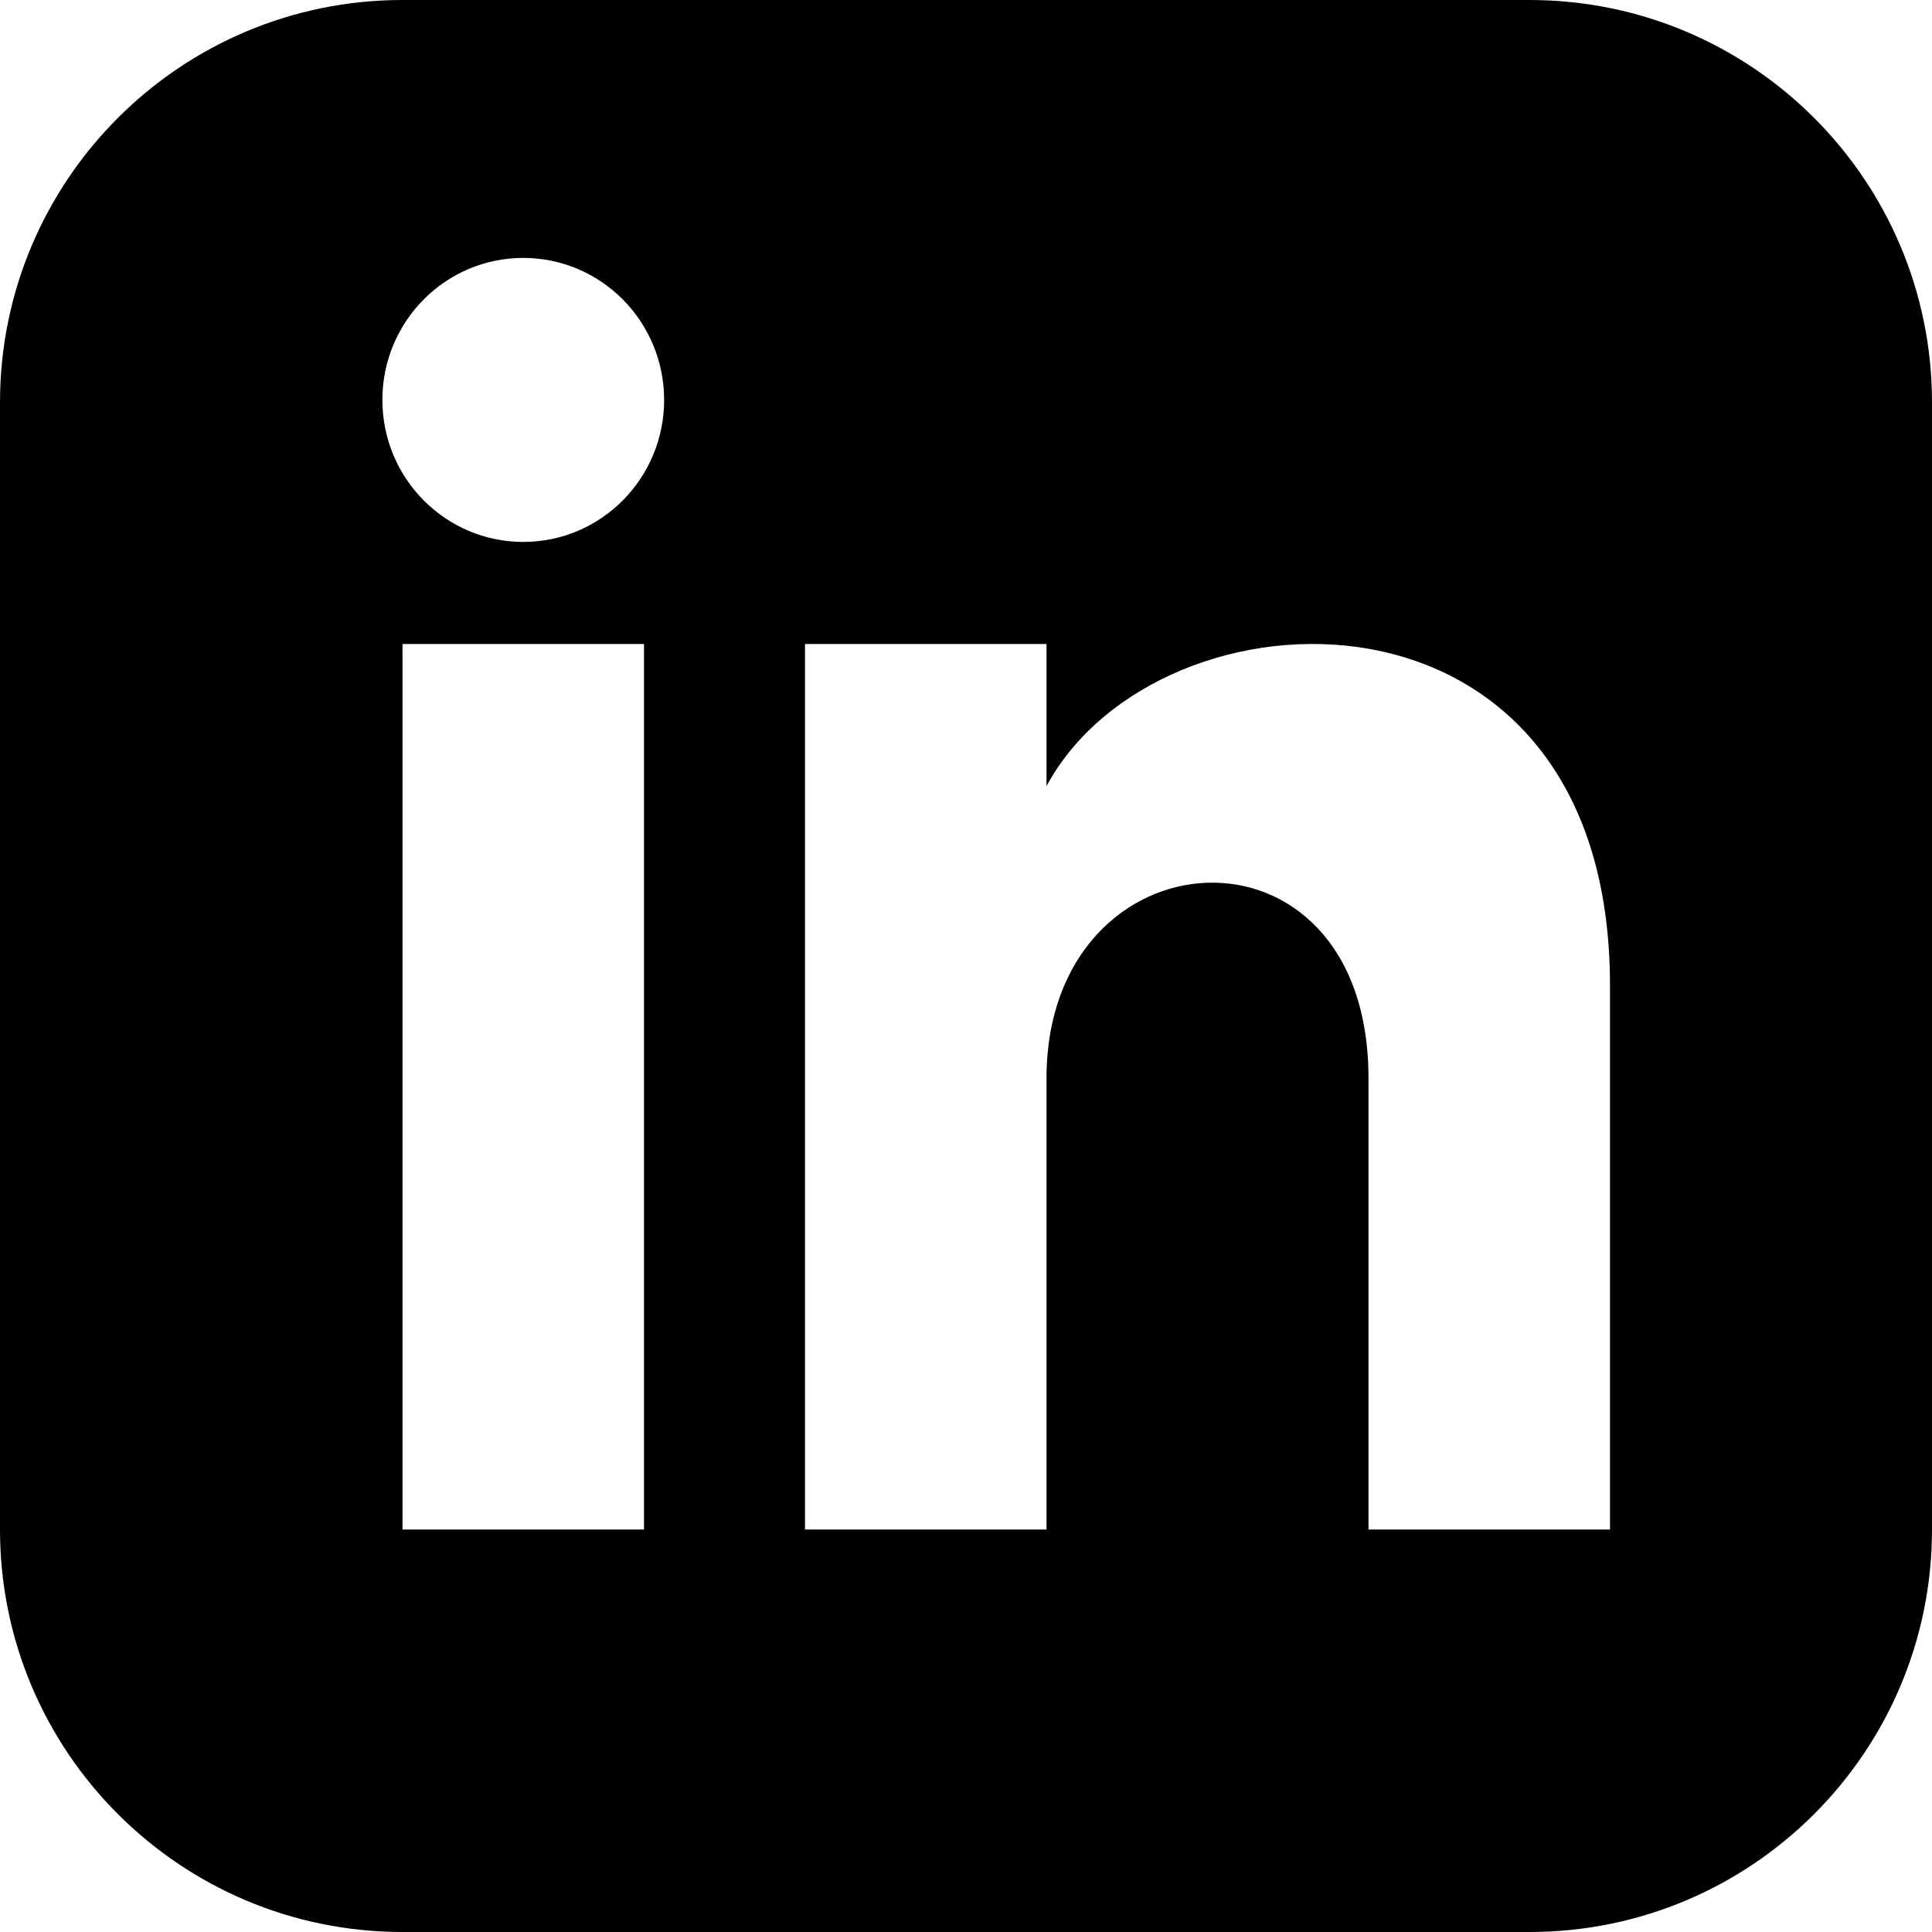
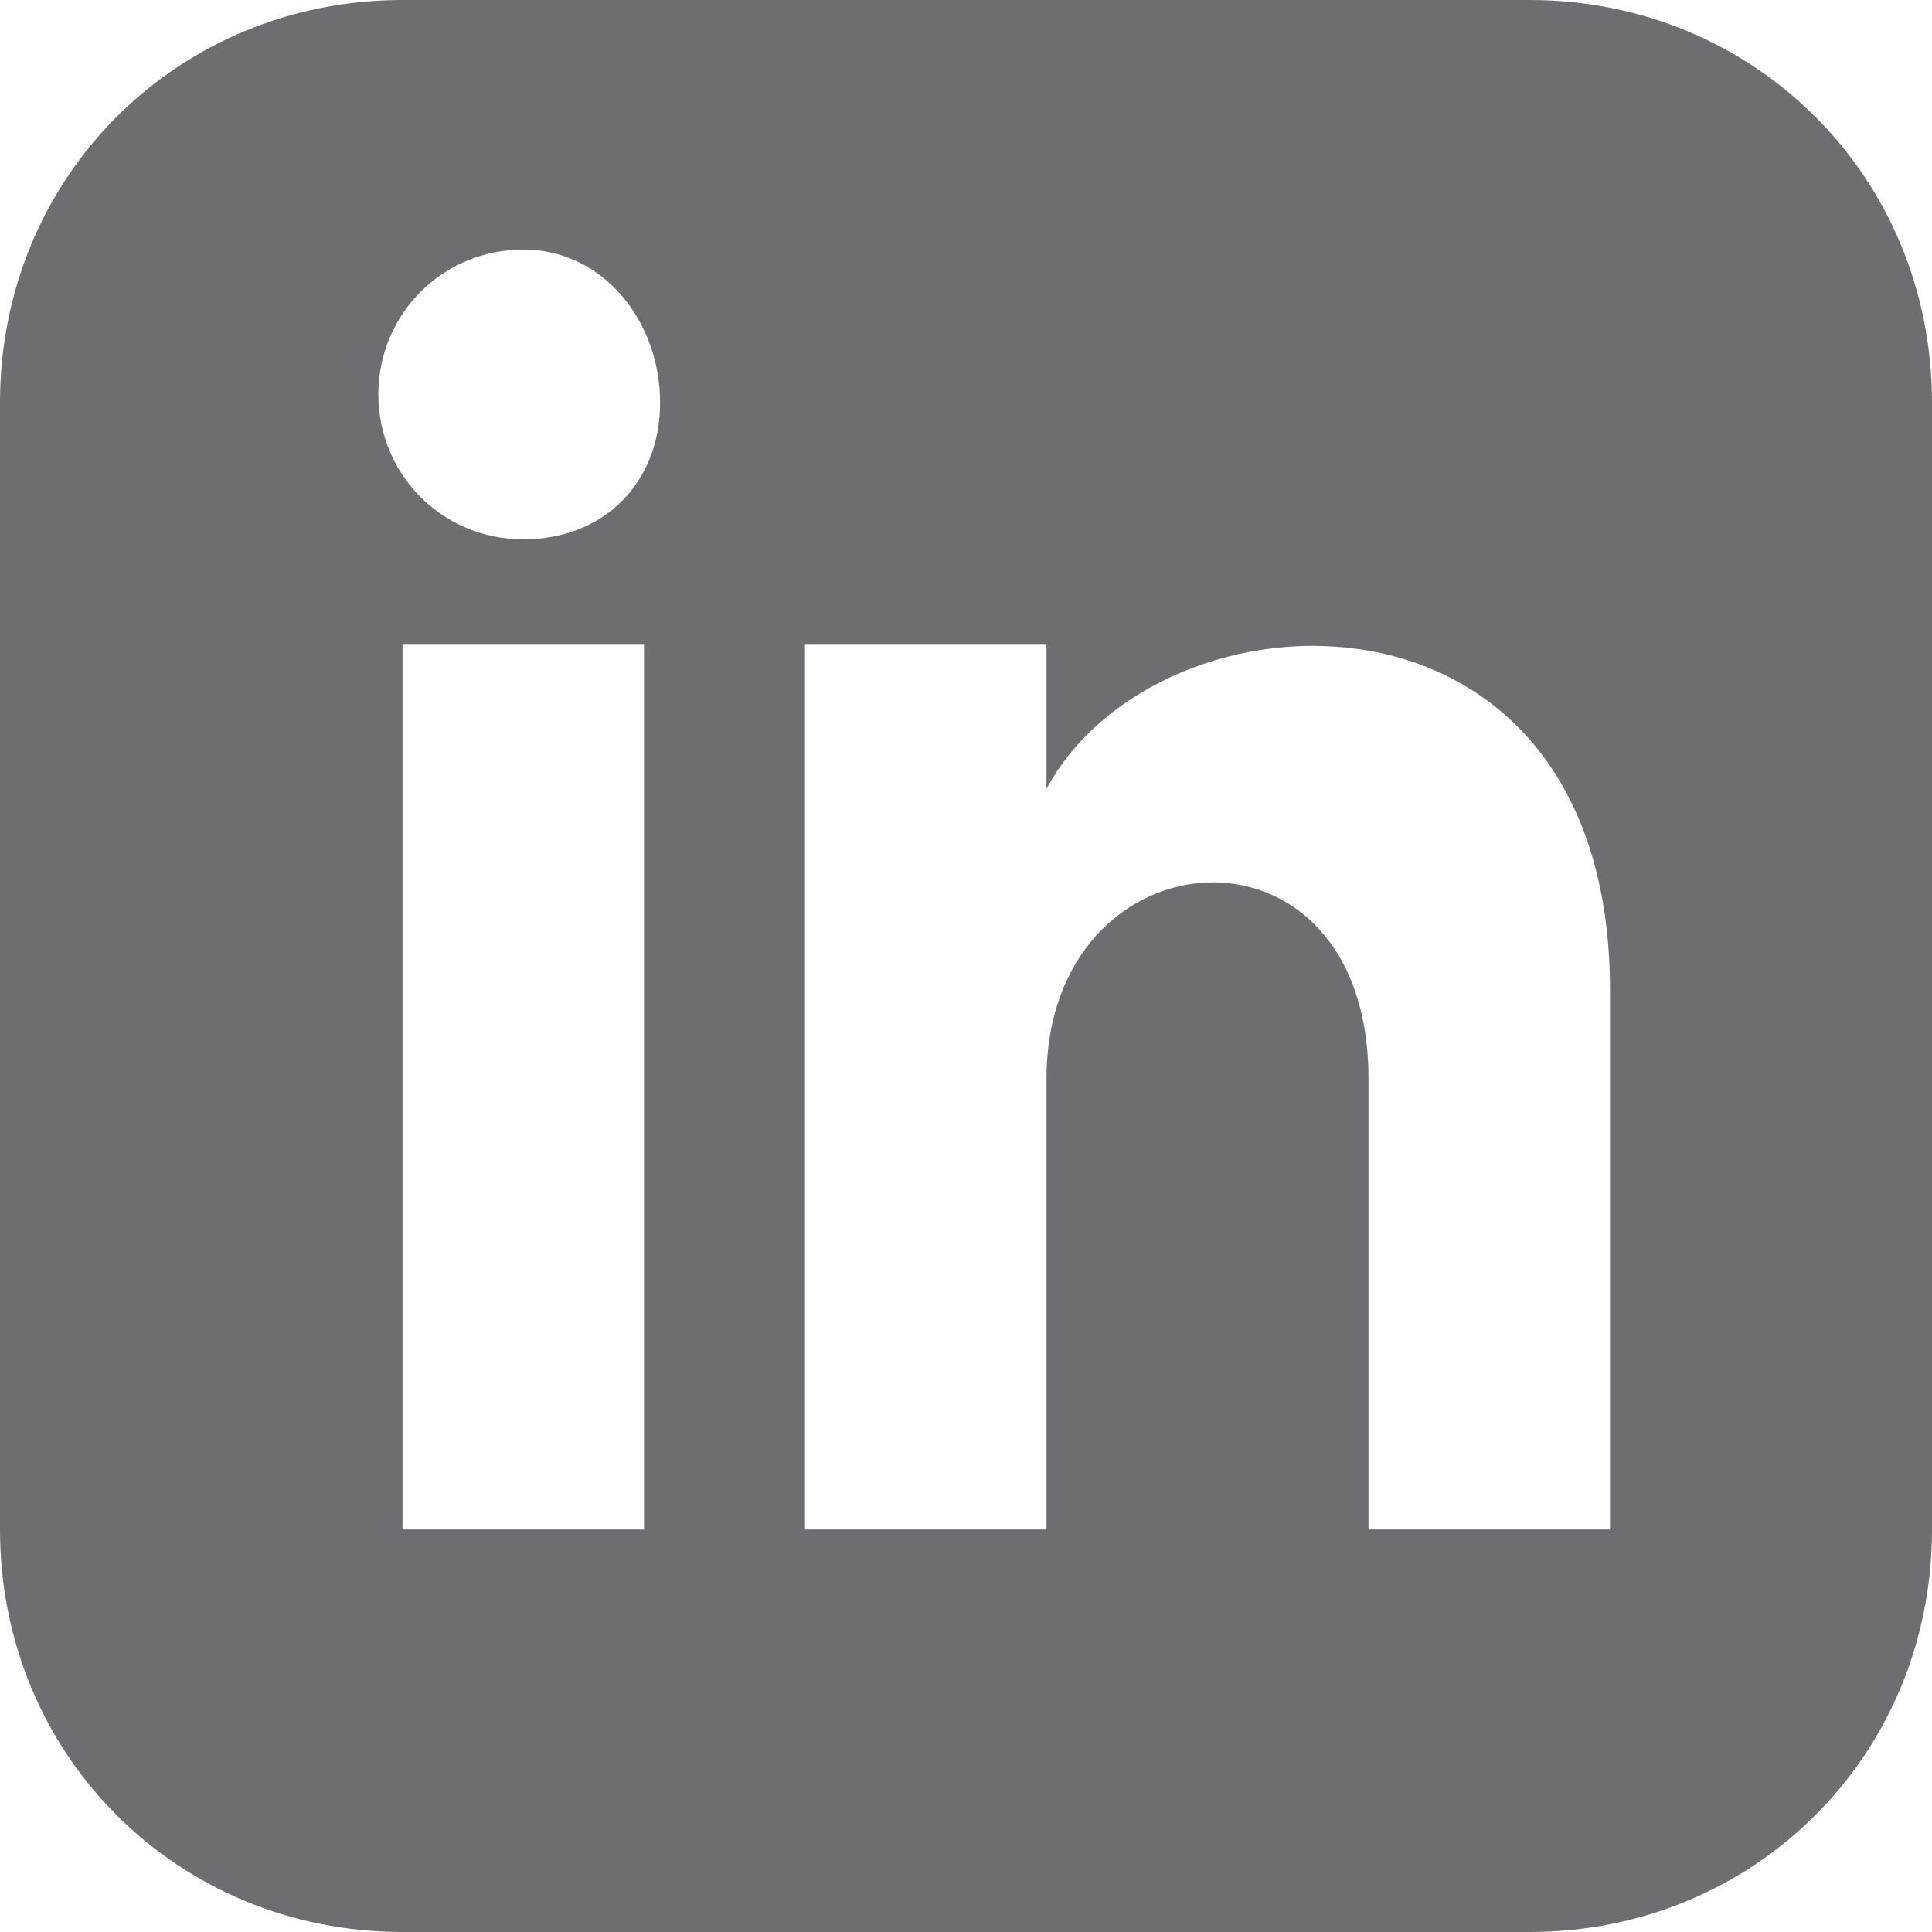
- <svg xmlns="http://www.w3.org/2000/svg" width="24" height="24" viewBox="0 0 24 24">
-   <path d="M19 0h-14c-2.761 0-5 2.239-5 5v14c0 2.761 2.239 5 5 5h14c2.762 0 5-2.239 5-5v-14c0-2.761-2.238-5-5-5zm-11 19h-3v-11h3v11zm-1.5-12.268c-.966 0-1.75-.79-1.75-1.764s.784-1.764 1.75-1.764 1.75.79 1.75 1.764-.783 1.764-1.75 1.764zm13.5 12.268h-3v-5.604c0-3.368-4-3.113-4 0v5.604h-3v-11h3v1.765c1.396-2.586 7-2.777 7 2.476v6.759z" />
+ <svg xmlns="http://www.w3.org/2000/svg" version="1.1" id="Layer_1" x="0px" y="0px" viewBox="0 0 24 24" style="enable-background:new 0 0 24 24;" xml:space="preserve">
+   <style type="text/css">
+ 	.st0{fill:#6D6E71;}
+ </style>
+   <path class="st0" d="M19,0H5C2.2,0,0,2.2,0,5v14c0,2.8,2.2,5,5,5h14c2.8,0,5-2.2,5-5V5C24,2.2,21.8,0,19,0z M8,19H5V8h3V19z   M6.5,6.7c-1,0-1.8-0.8-1.8-1.8s0.8-1.8,1.8-1.8S8.2,4,8.2,5S7.5,6.7,6.5,6.7z M20,19h-3v-5.6c0-3.4-4-3.1-4,0V19h-3V8h3v1.8  c1.4-2.6,7-2.8,7,2.5V19z" />
</svg>
